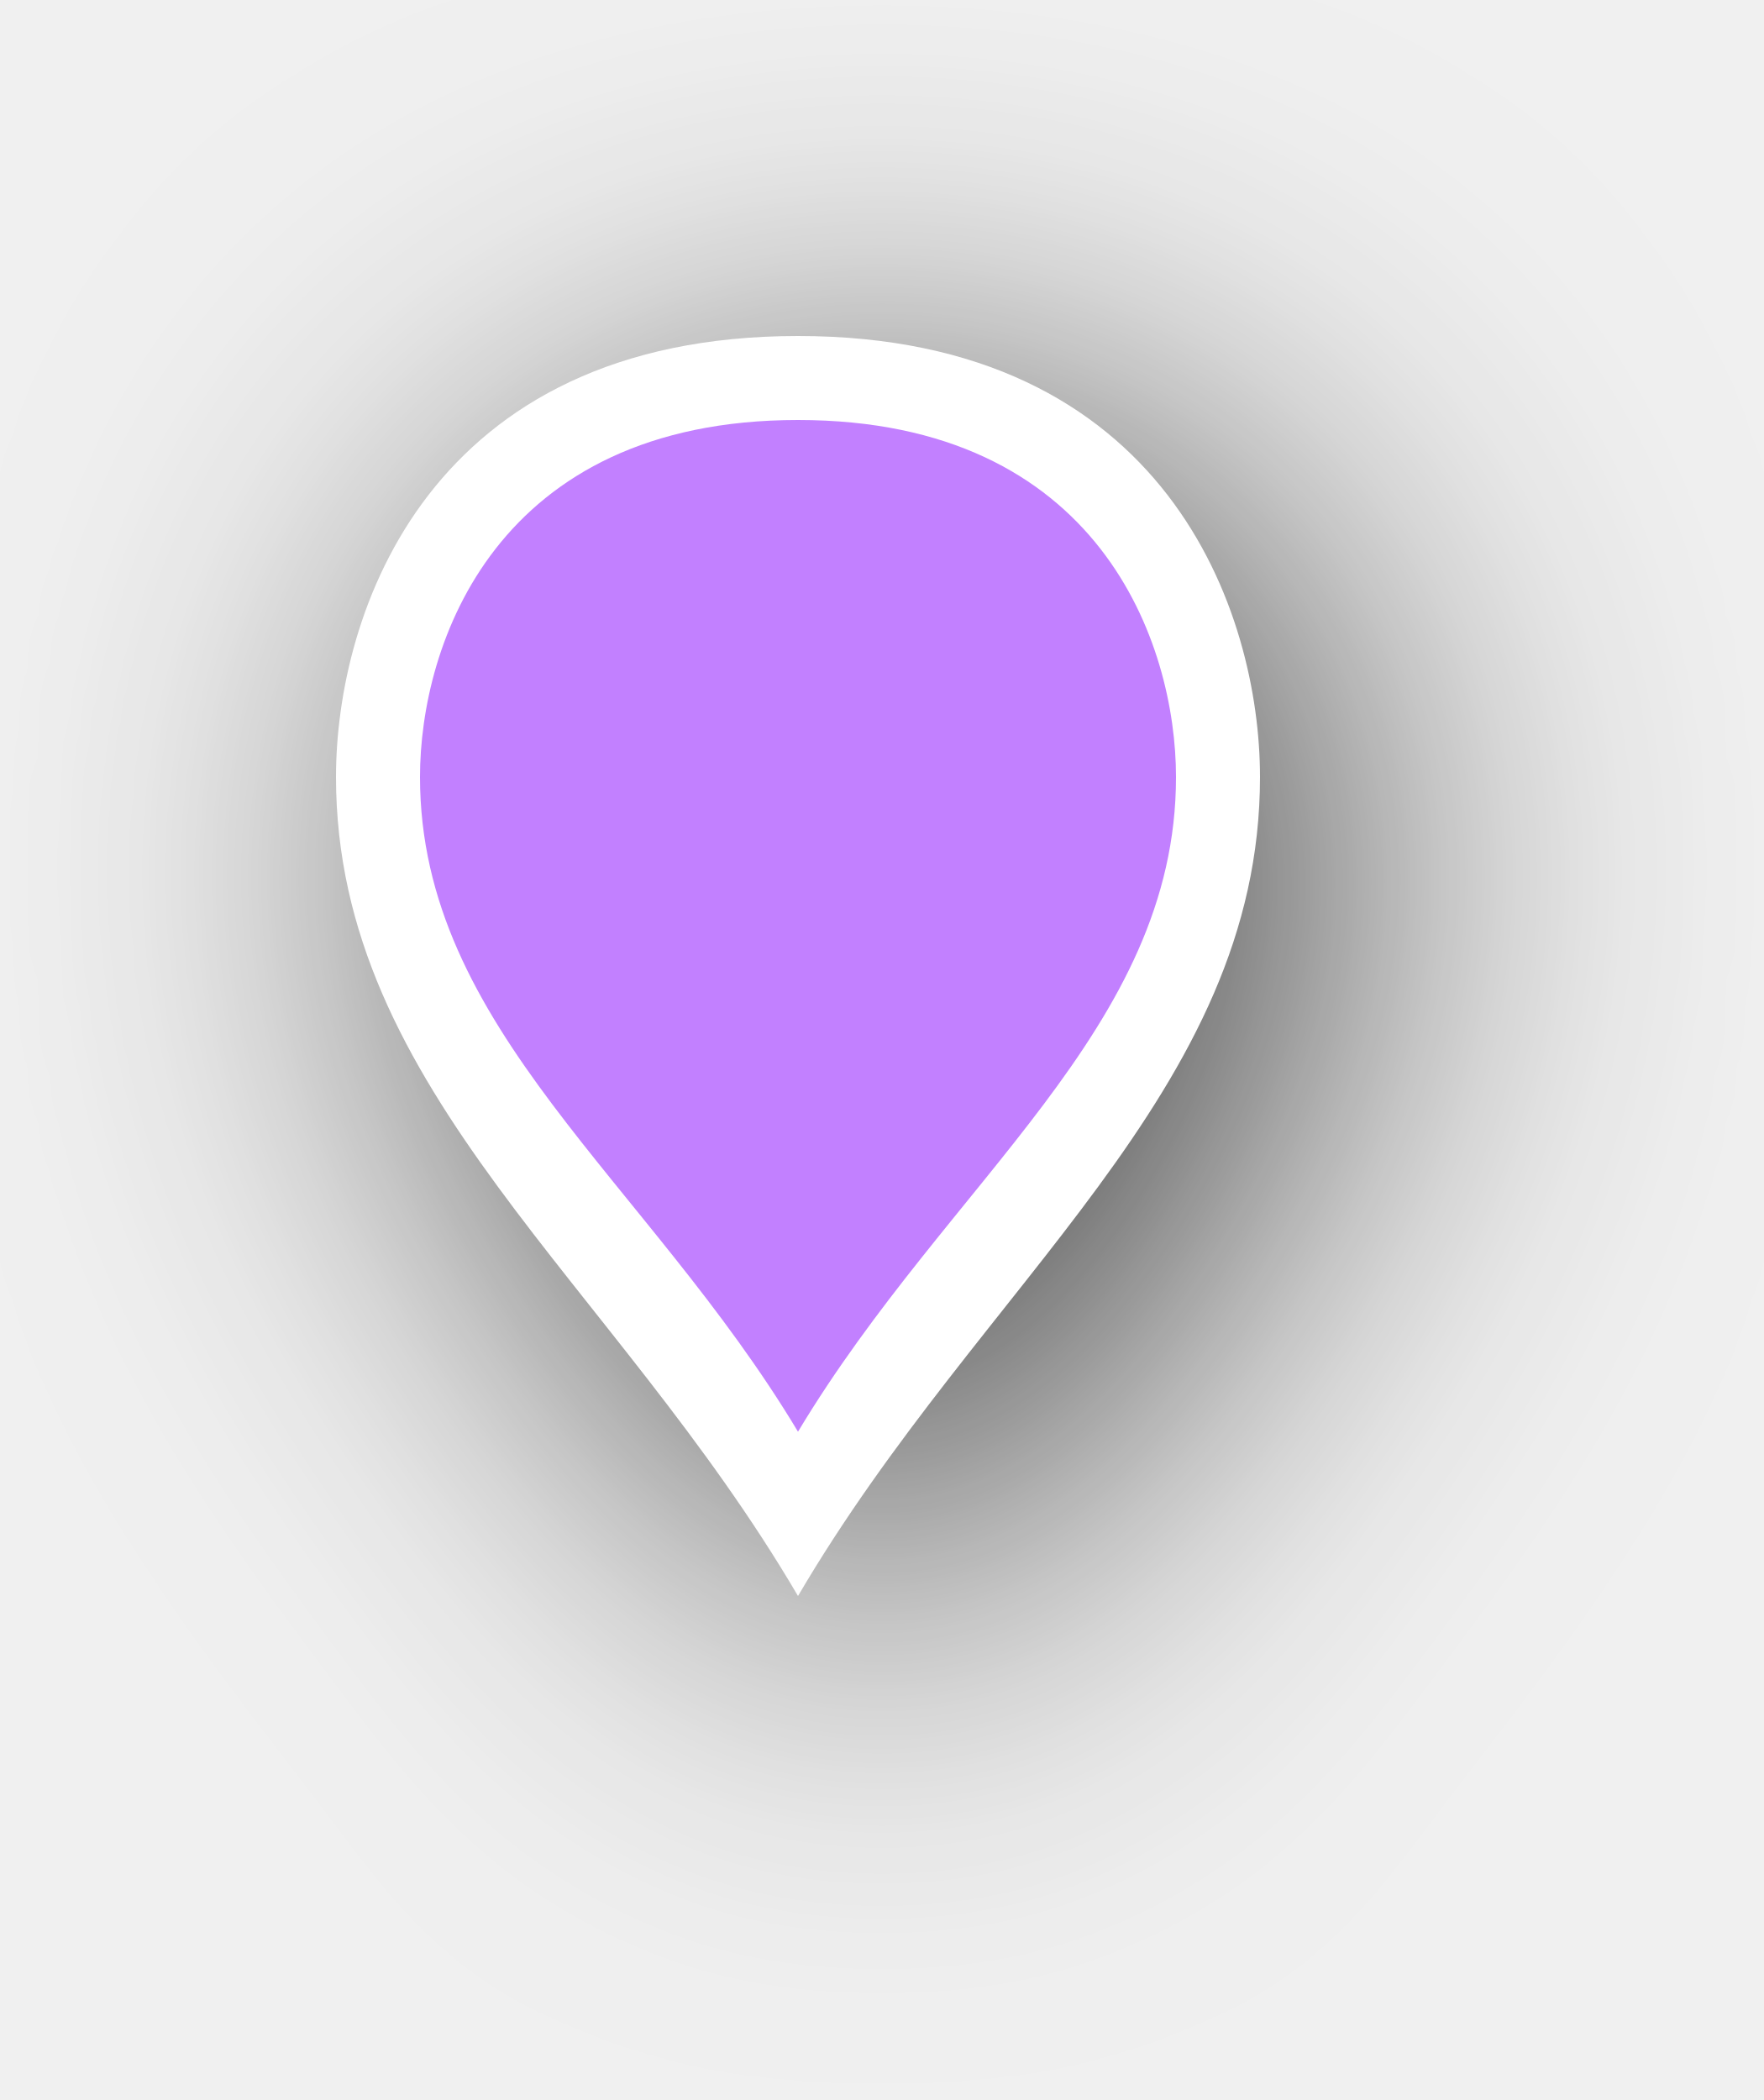
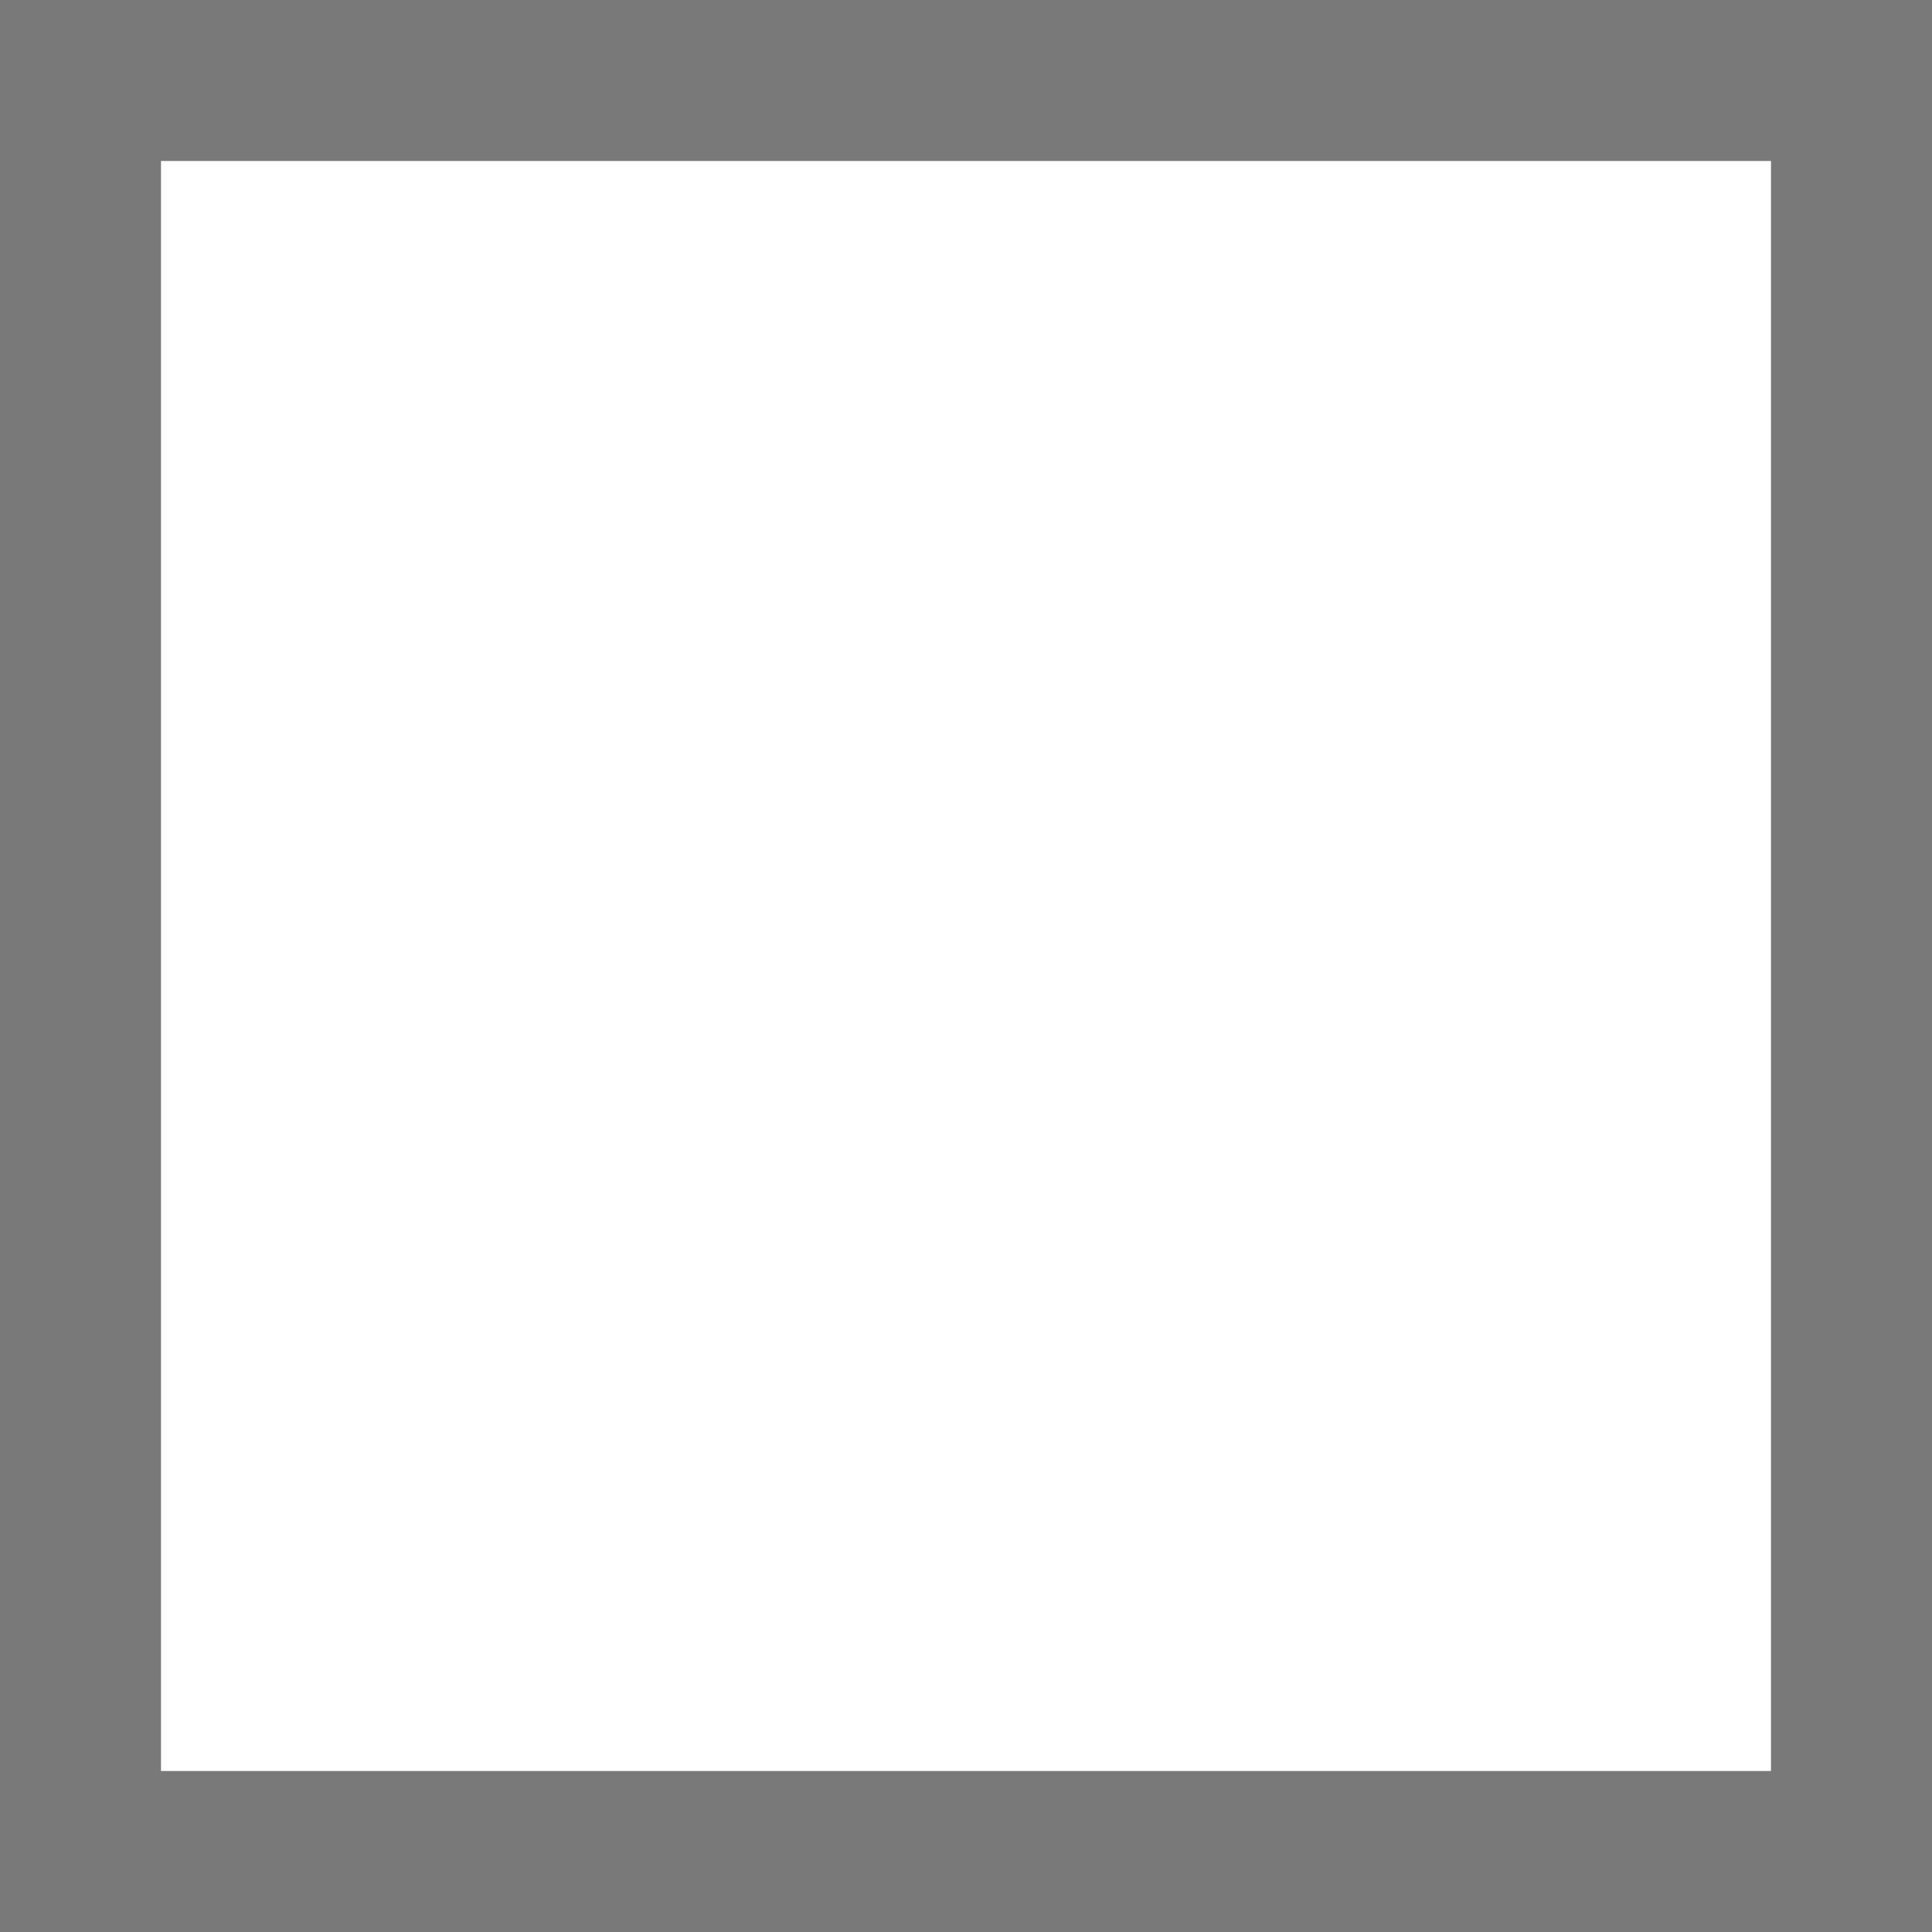
- <svg xmlns="http://www.w3.org/2000/svg" xmlns:xlink="http://www.w3.org/1999/xlink" version="1.1" width="21px" height="25px">
-   <defs>
-     <filter x="249px" y="118px" width="21px" height="25px" filterUnits="userSpaceOnUse" id="filter850">
-       <feOffset dx="1" dy="1" in="SourceAlpha" result="shadowOffsetInner" />
-       <feGaussianBlur stdDeviation="2.5" in="shadowOffsetInner" result="shadowGaussian" />
-       <feComposite in2="shadowGaussian" operator="atop" in="SourceAlpha" result="shadowComposite" />
-       <feColorMatrix type="matrix" values="0 0 0 0 0  0 0 0 0 0  0 0 0 0 0  0 0 0 0.698 0  " in="shadowComposite" />
-     </filter>
-     <g id="widget851">
-       <path d="M 258.5 136.022  C 256.5 132.648  253.5 130.624  253.5 127.25  C 253.5 125.486  254.5 122.5  258.5 122.5  C 262.5 122.5  263.5 125.486  263.5 127.25  C 263.5 130.624  260.5 132.648  258.5 136.022  Z " fill-rule="nonzero" fill="#c280ff" stroke="none" />
-       <path d="M 258.5 137  C 256.3 133.25  253 131  253 127.25  C 253 125.3  254.1 122  258.5 122  C 262.9 122  264 125.3  264 127.25  C 264 131  260.7 133.25  258.5 137  Z M 258.5 135.044  C 260.3 132.046  263 130.248  263 127.25  C 263 125.671  262.1 123  258.5 123  C 254.9 123  254 125.671  254 127.25  C 254 130.248  256.7 132.046  258.5 135.044  Z " fill-rule="nonzero" fill="#ffffff" stroke="none" />
-     </g>
-   </defs>
-   <g transform="matrix(1 0 0 1 -249 -118 )">
-     <use xlink:href="#widget851" filter="url(#filter850)" />
-     <use xlink:href="#widget851" />
-   </g>
+ <svg xmlns="http://www.w3.org/2000/svg" version="1.1" width="12px" height="12px" viewBox="0 256  12 12">
+   <path d="M 0.5 256.5  L 11.5 256.5  L 11.5 267.5  L 0.5 267.5  L 0.5 256.5  Z " fill-rule="nonzero" fill="#ffffff" stroke="none" />
+   <path d="M 0.5 256.5  L 11.5 256.5  L 11.5 267.5  L 0.5 267.5  L 0.5 256.5  Z " stroke-width="1" stroke="#797979" fill="none" />
</svg>
